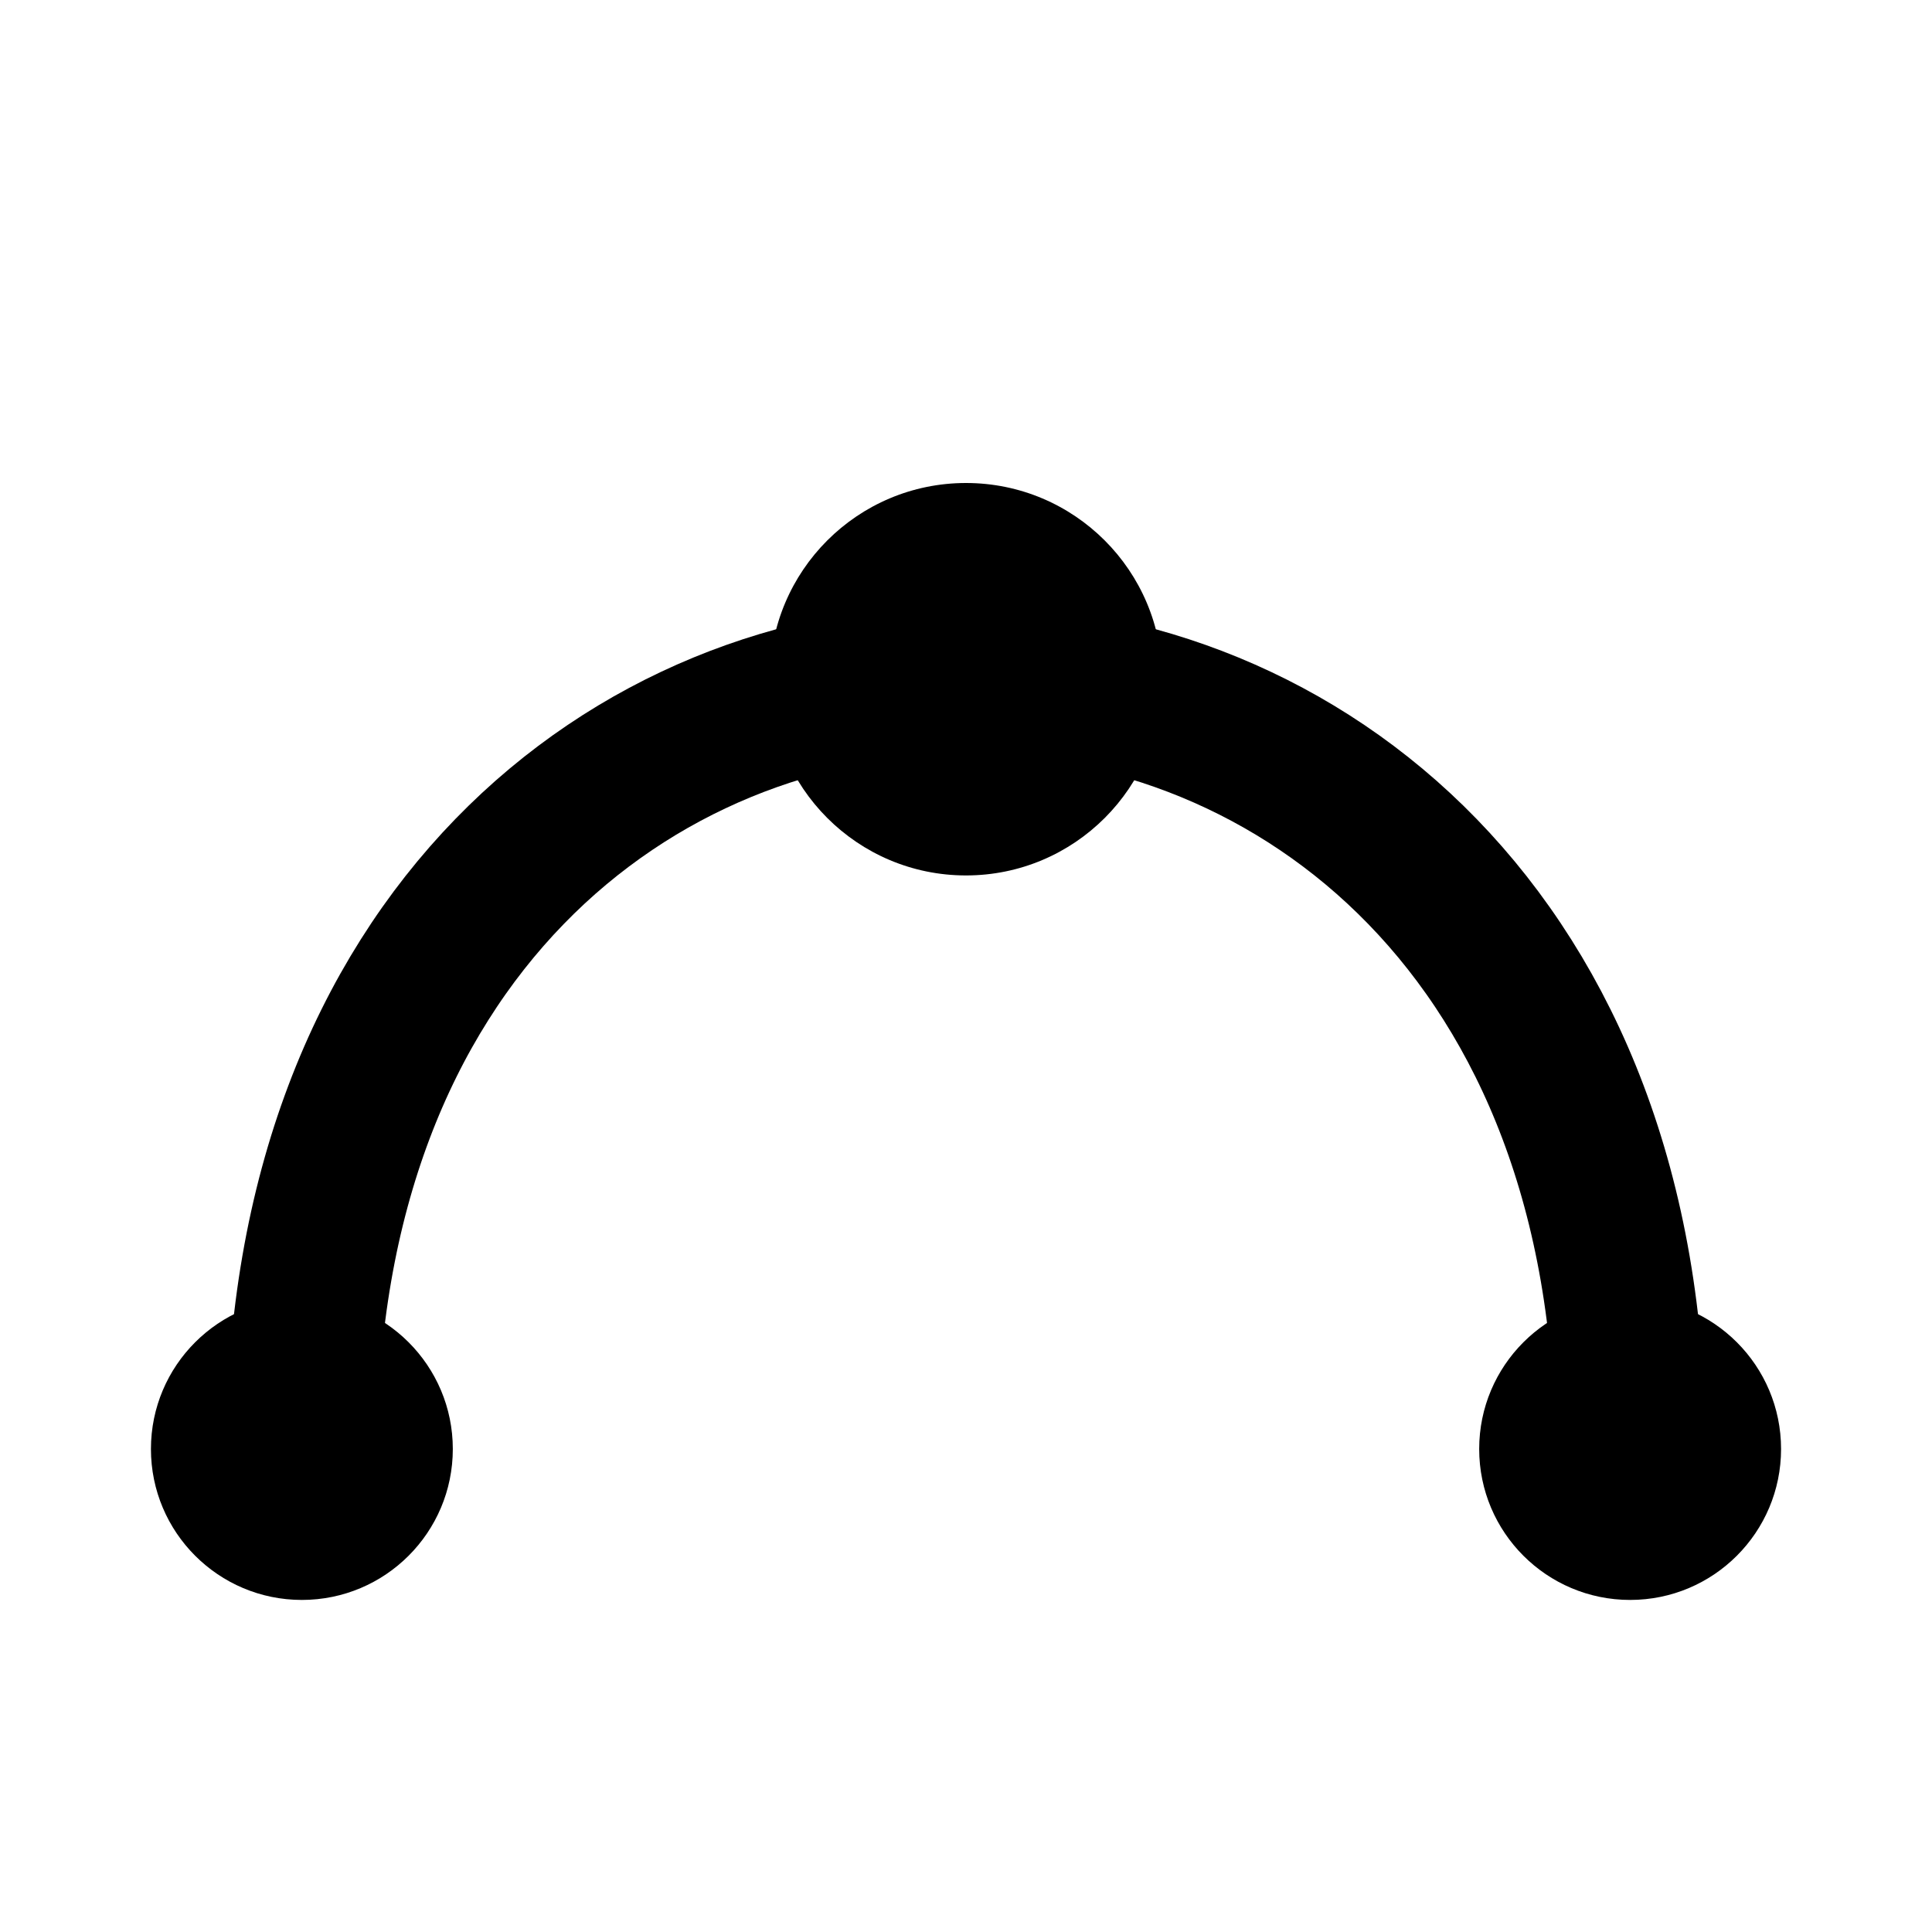
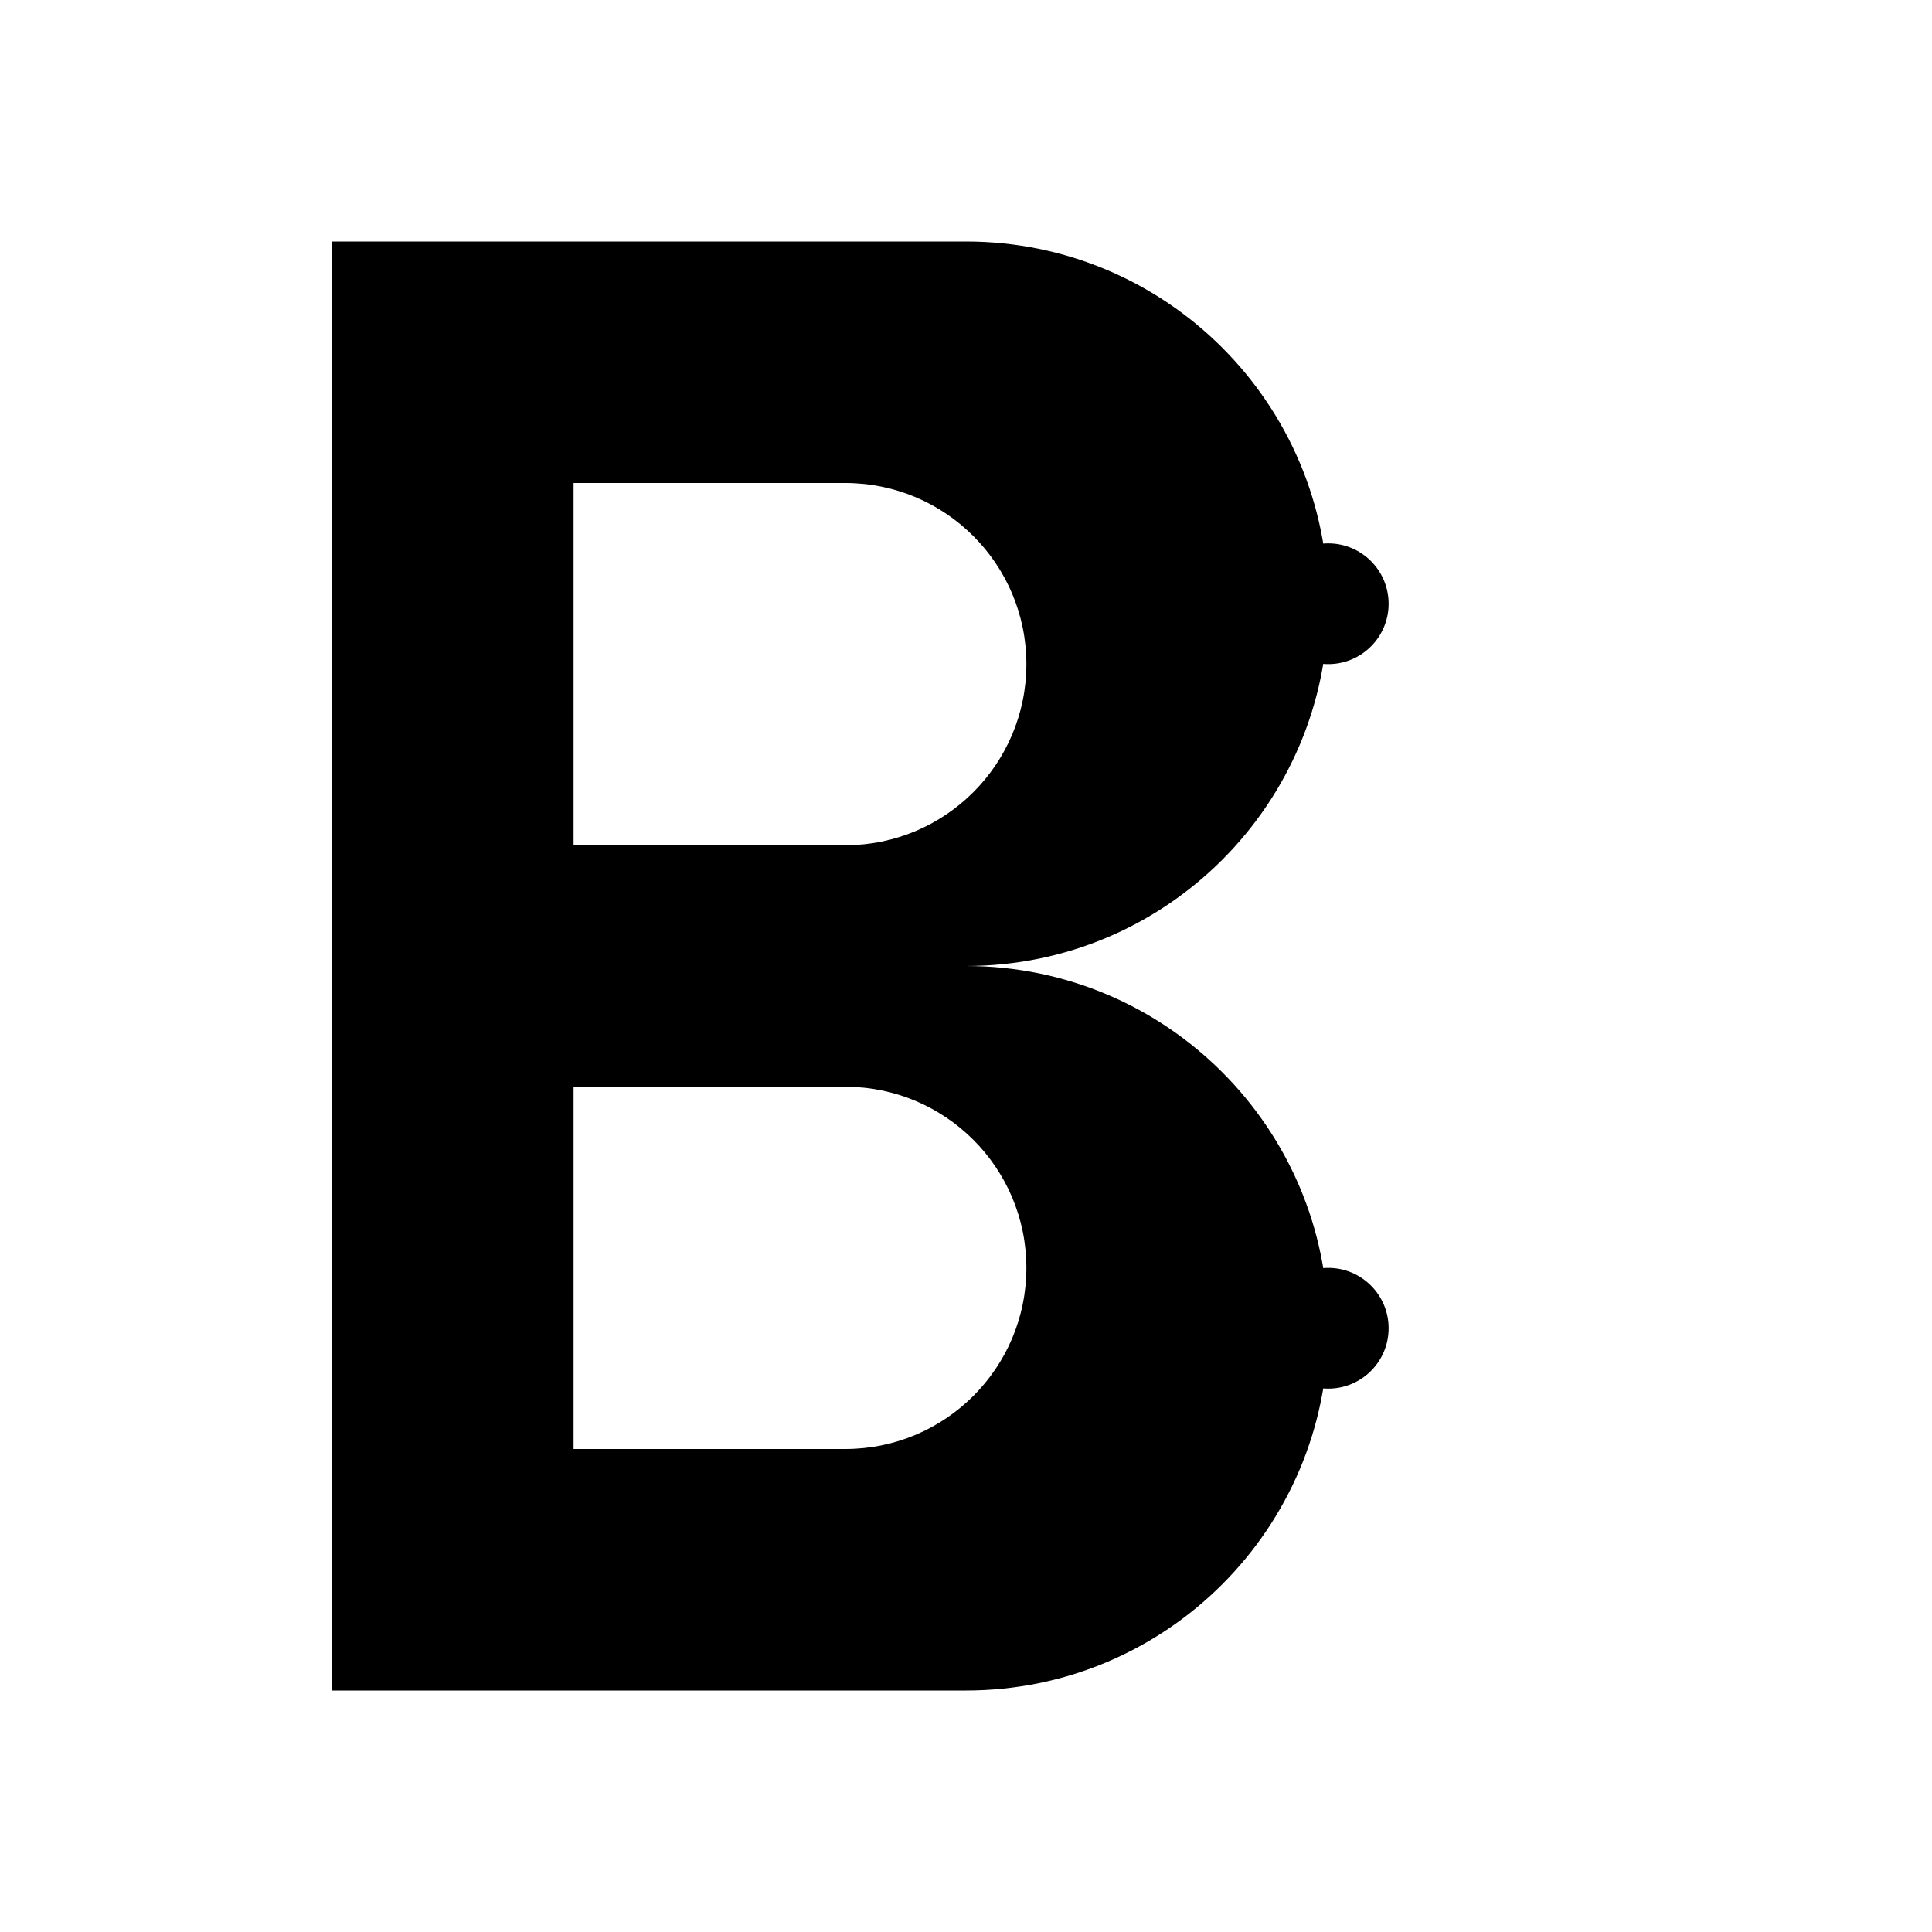
<svg xmlns="http://www.w3.org/2000/svg" viewBox="0 0 64 64" fill="none" aria-label="Bridgent logo">
-   <path d="M 10 48 C 10 14, 54 14, 54 48" stroke="currentColor" stroke-width="5" stroke-linecap="round" />
-   <circle cx="10" cy="48" r="5" fill="currentColor" />
-   <circle cx="54" cy="48" r="5" fill="currentColor" />
-   <circle cx="32" cy="22.5" r="6.5" fill="currentColor" />
+   <path fill="currentColor" fill-rule="evenodd" d="     M 11 8     L 32 8     A 12 12 0 0 1 32 32     A 12 12 0 0 1 32 56     L 11 56     Z     M 19 16     L 28 16     A 6 6 0 0 1 28 28     L 19 28     Z     M 19 36     L 28 36     A 6 6 0 0 1 28 48     L 19 48     Z   " />
+   <circle cx="44" cy="20" r="2" fill="currentColor" />
+   <circle cx="44" cy="44" r="2" fill="currentColor" />
</svg>
